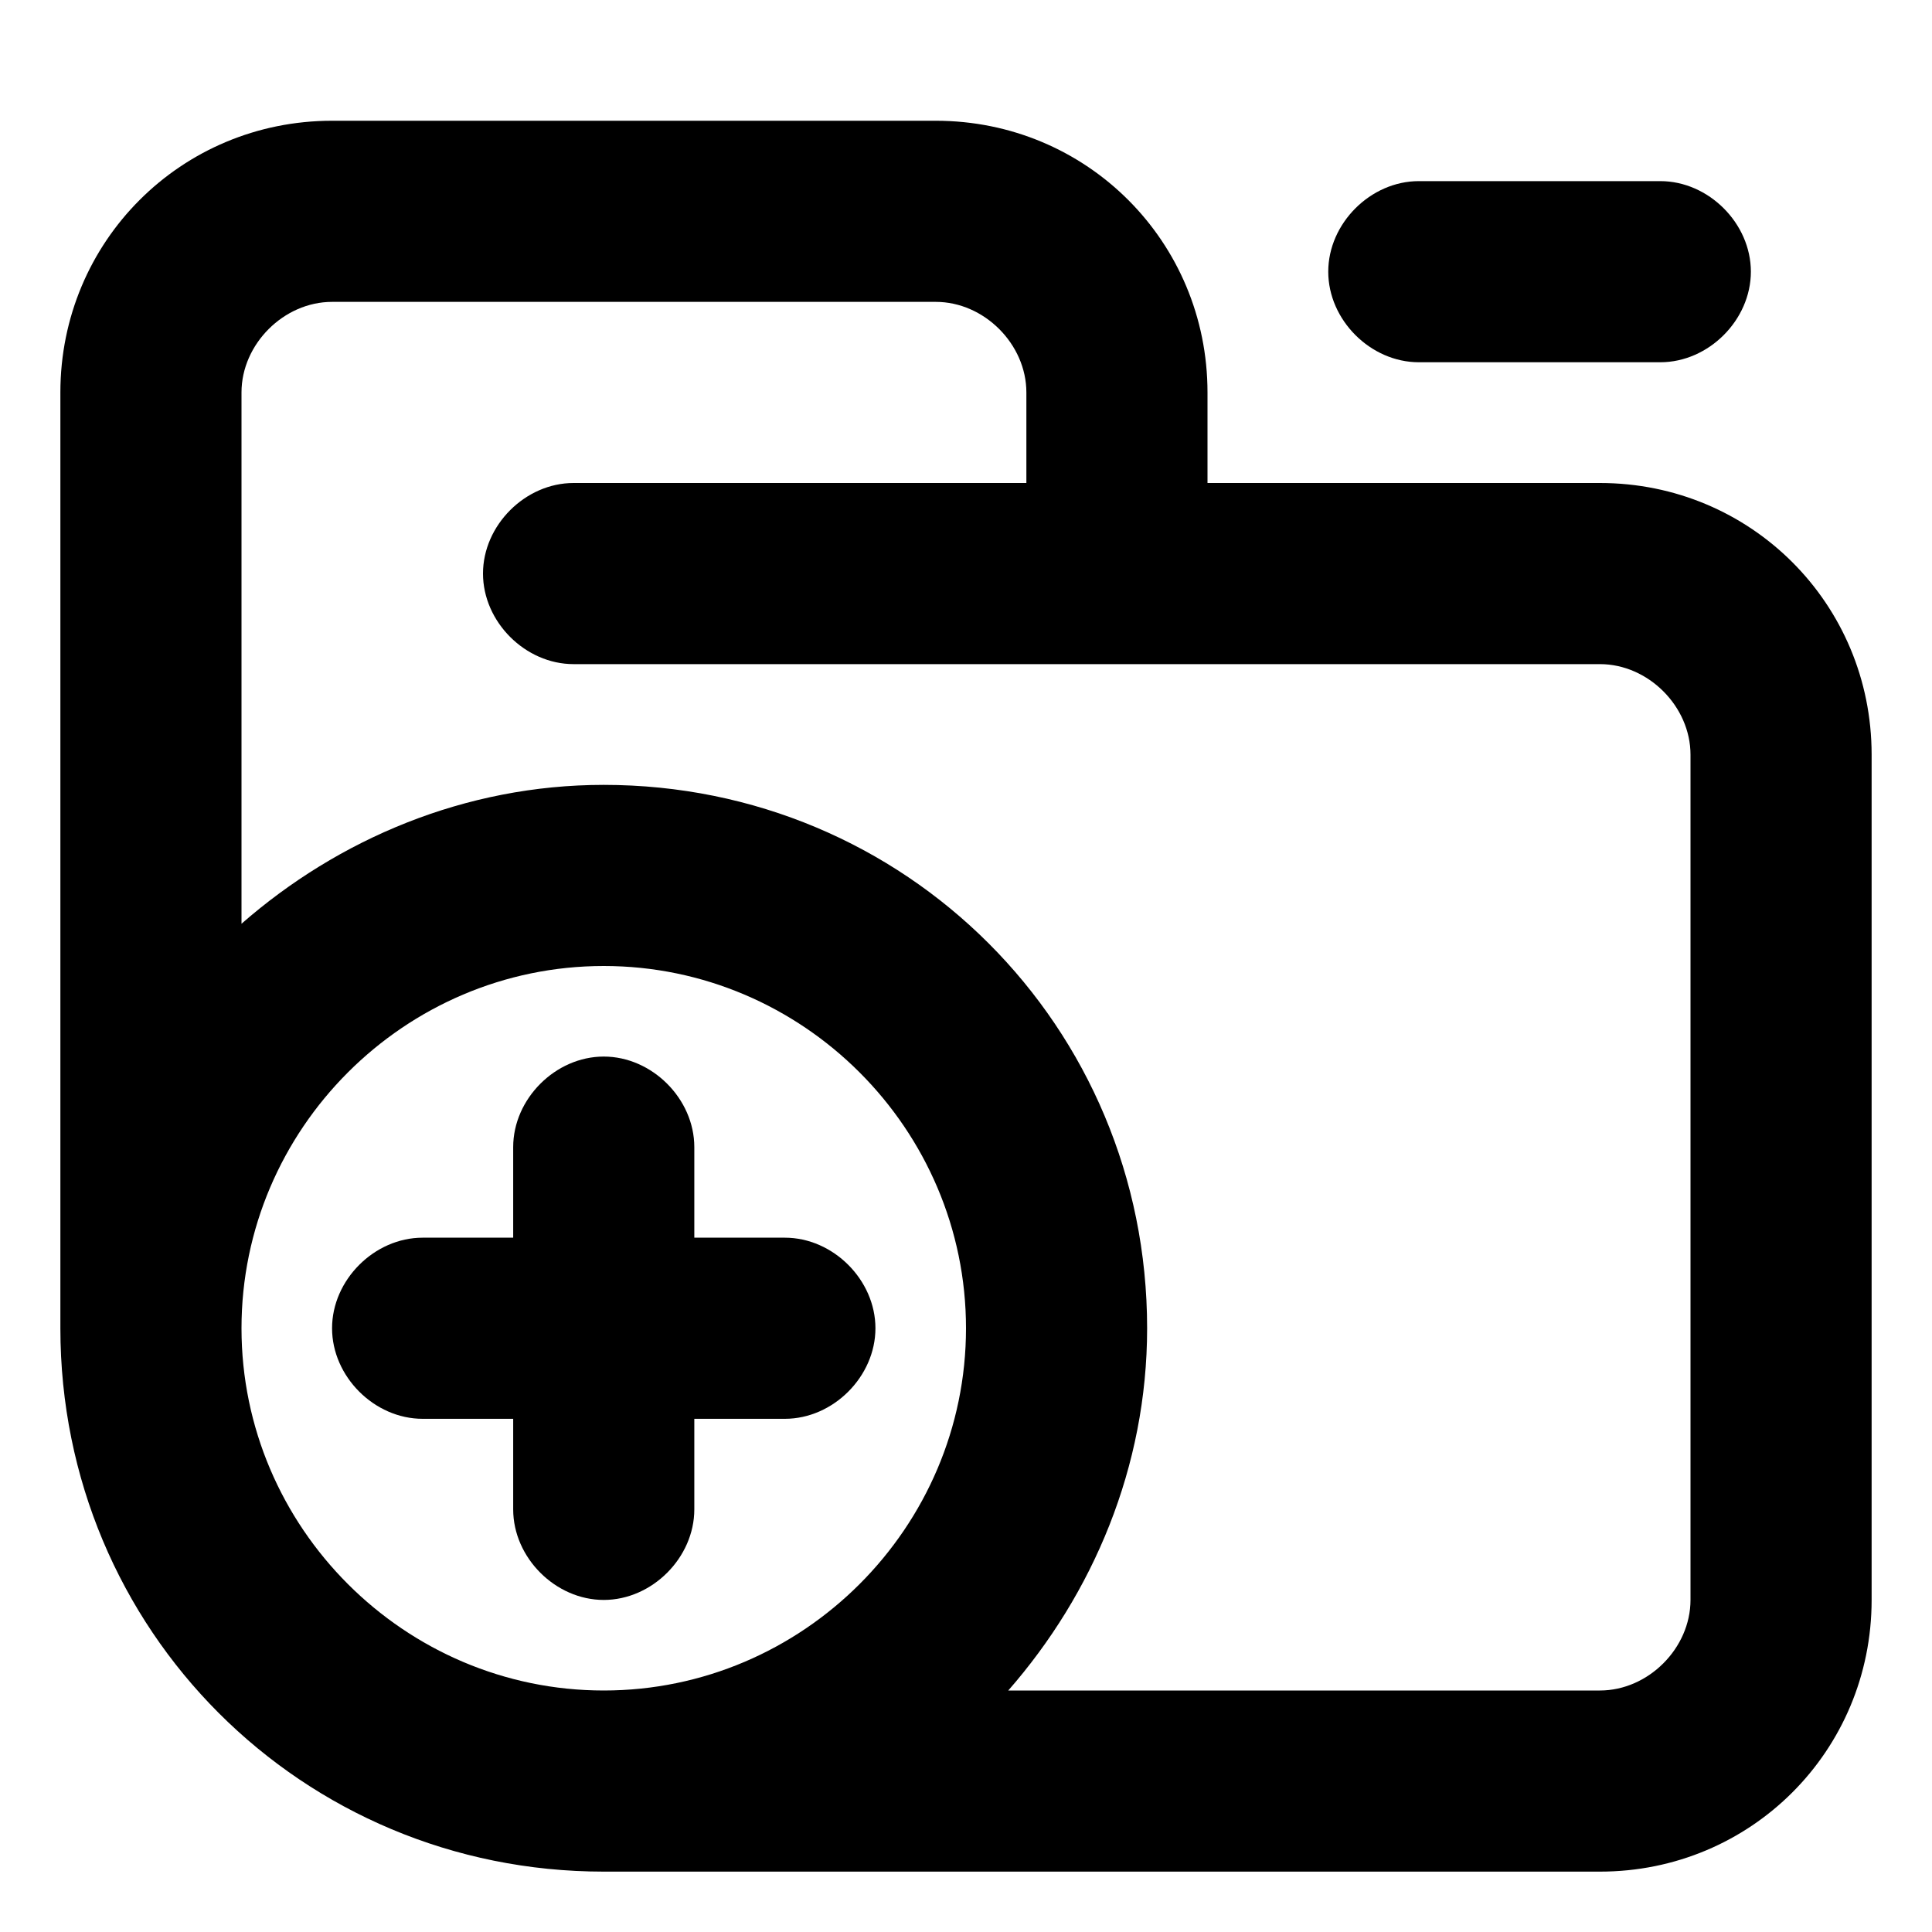
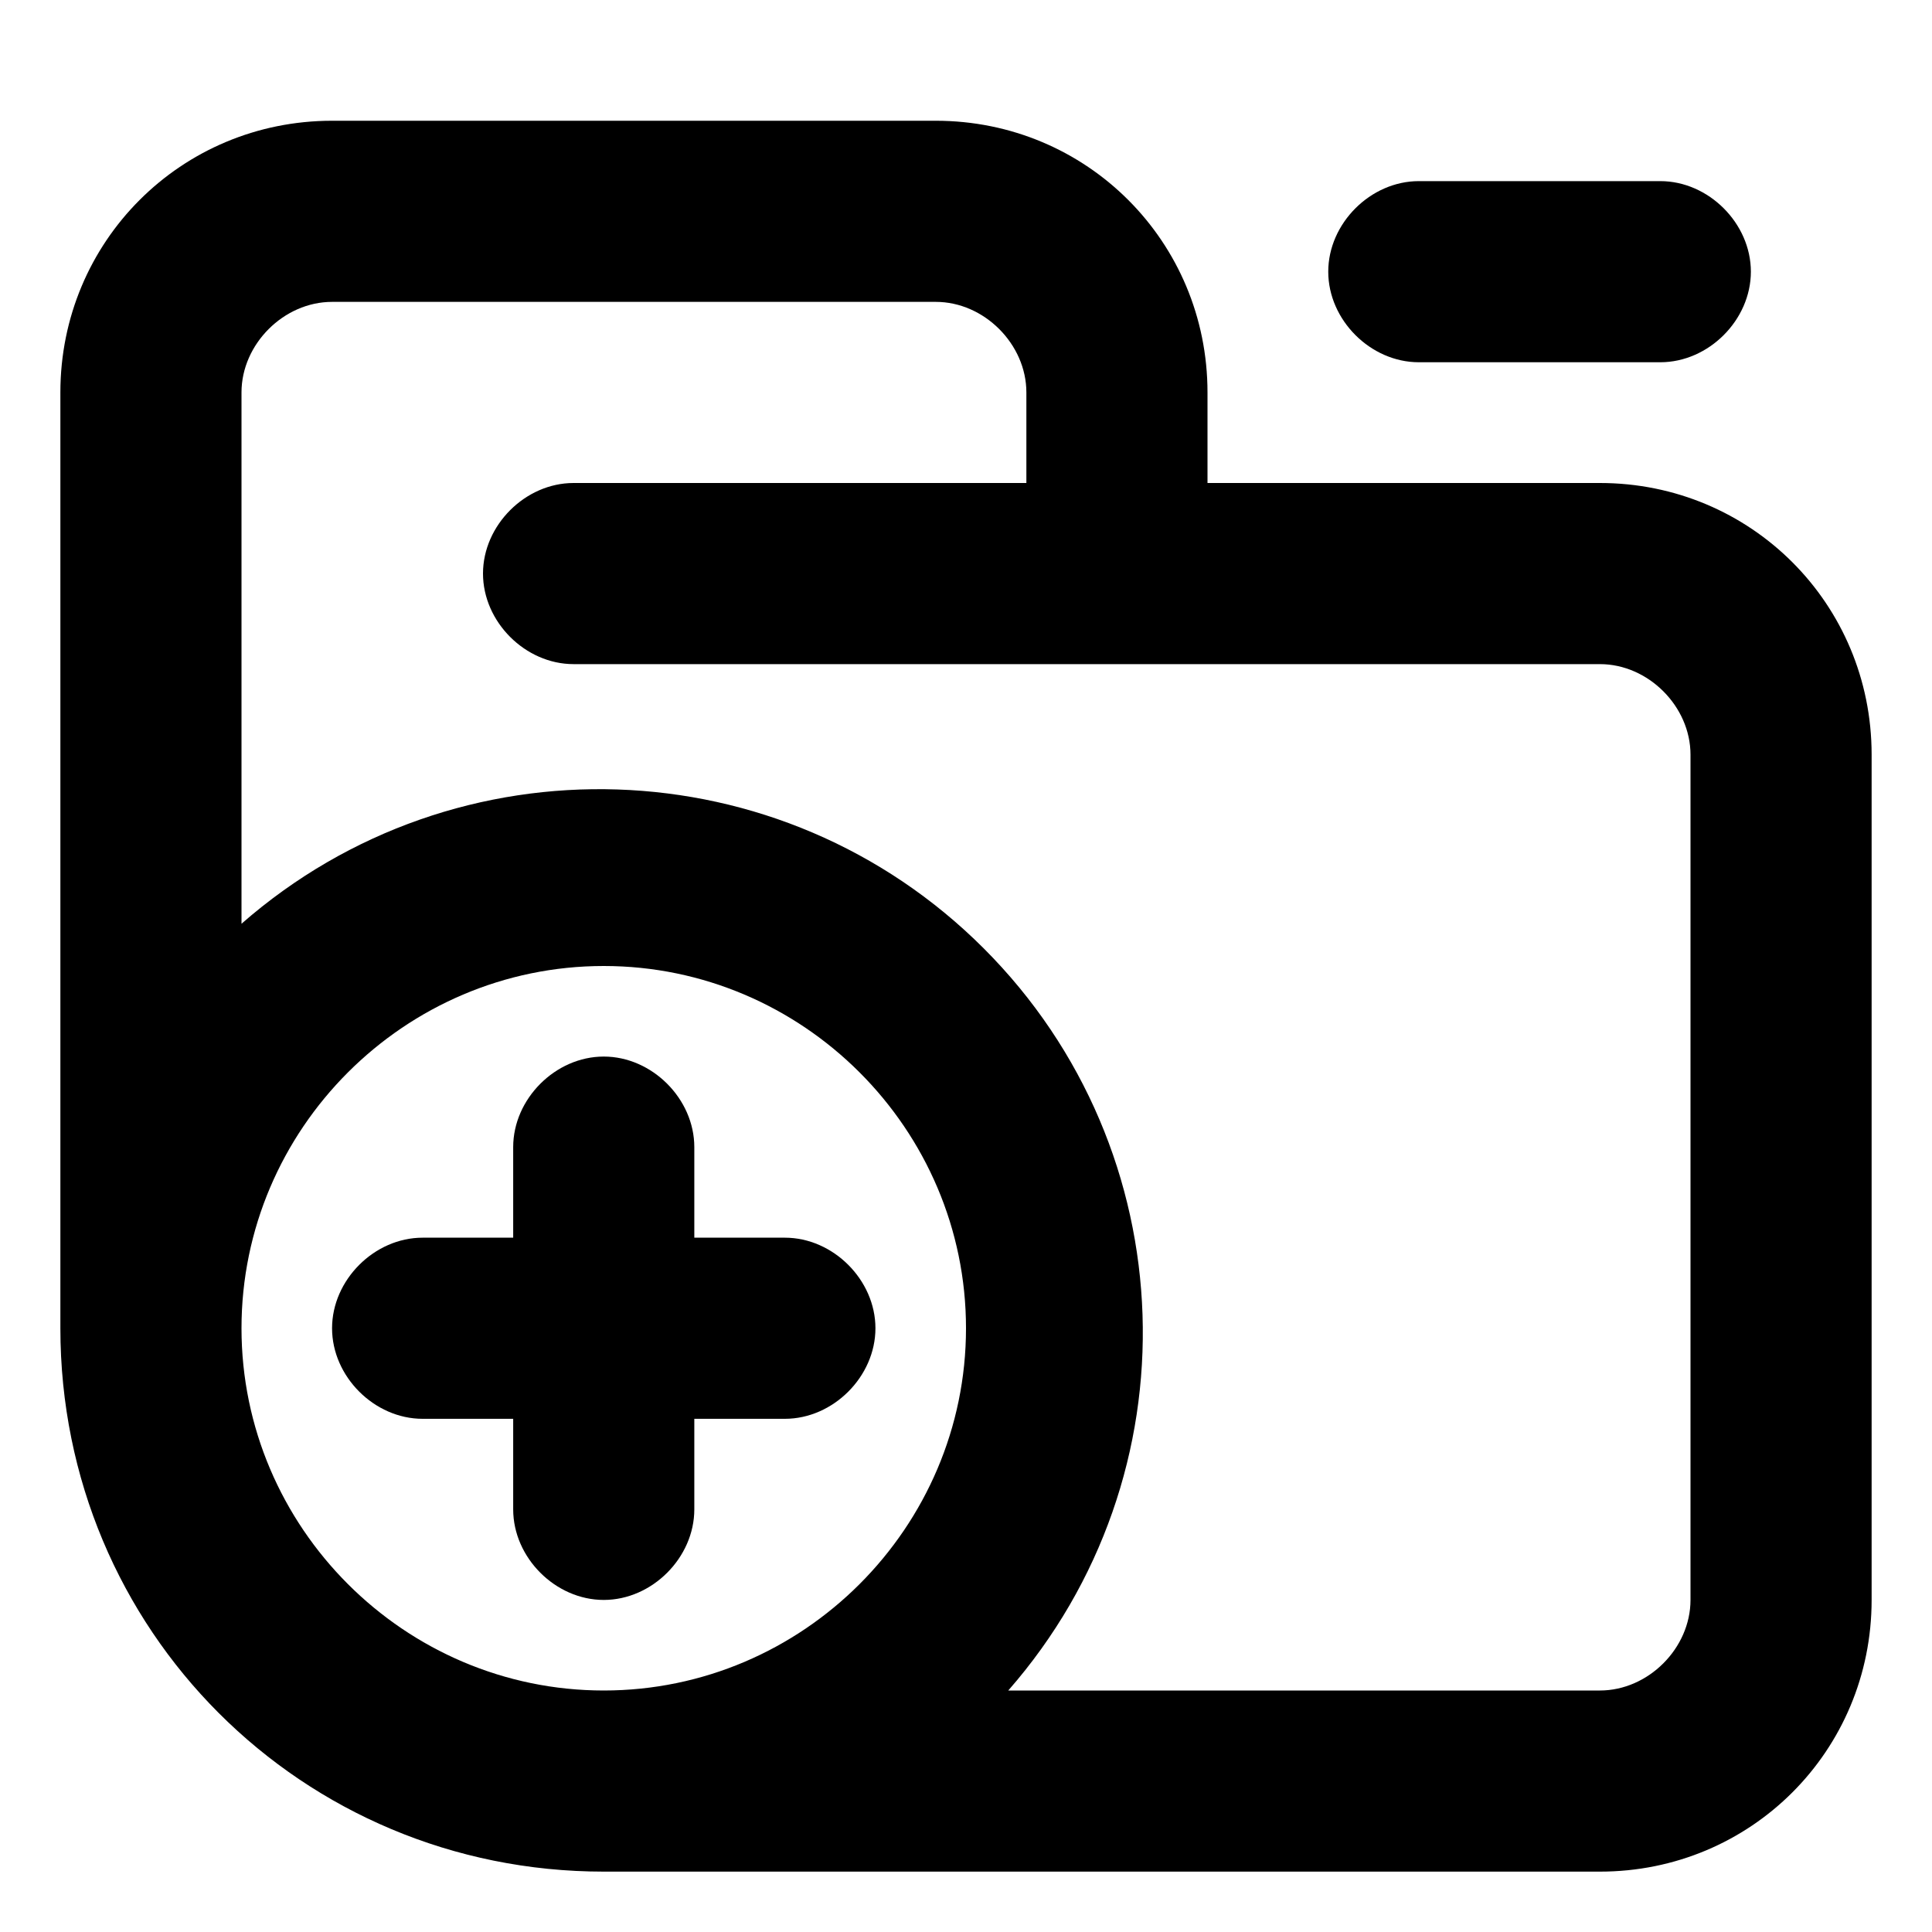
- <svg xmlns="http://www.w3.org/2000/svg" version="1.1" id="Layer_1" x="0px" y="0px" viewBox="0 0 32 32" style="enable-background:new 0 0 32 32;" xml:space="preserve">
-   <style type="text/css">
- 	.st0{fill:none;}
- </style>
-   <g>
-     <path class="st0" d="M19,22c0,2.3-0.9,4.4-2.3,6h9.8c0.8,0,1.5-0.7,1.5-1.5v-14c0-0.8-0.7-1.5-1.5-1.5h-17C8.7,11,8,10.3,8,9.5   S8.7,8,9.5,8H17V6.5C17,5.7,16.3,5,15.5,5h-10C4.7,5,4,5.7,4,6.5v4v4.8c1.6-1.4,3.7-2.3,6-2.3C15,13,19,17,19,22z" />
-     <circle class="st0" cx="10" cy="22" r="6" />
-     <path d="M23.5,6h4C28.3,6,29,5.3,29,4.5S28.3,3,27.5,3h-4C22.7,3,22,3.7,22,4.5S22.7,6,23.5,6z" />
-     <path d="M26.5,8H20V6.5C20,4,18,2,15.5,2h-10C3,2,1,4,1,6.5v4V22c0,5,4,9,9,9h16.5c2.5,0,4.5-2,4.5-4.5v-14C31,10,29,8,26.5,8z    M4,22c0-3.3,2.7-6,6-6s6,2.7,6,6s-2.7,6-6,6S4,25.3,4,22z M28,26.5c0,0.8-0.7,1.5-1.5,1.5h-9.8c1.4-1.6,2.3-3.7,2.3-6c0-5-4-9-9-9   c-2.3,0-4.4,0.9-6,2.3v-4.8v-4C4,5.7,4.7,5,5.5,5h10C16.3,5,17,5.7,17,6.5V8H9.5C8.7,8,8,8.7,8,9.5S8.7,11,9.5,11h17   c0.8,0,1.5,0.7,1.5,1.5V26.5z" />
-   </g>
-   <path d="M13,20.5h-1.5V19c0-0.8-0.7-1.5-1.5-1.5S8.5,18.2,8.5,19v1.5H7c-0.8,0-1.5,0.7-1.5,1.5s0.7,1.5,1.5,1.5h1.5V25  c0,0.8,0.7,1.5,1.5,1.5s1.5-0.7,1.5-1.5v-1.5H13c0.8,0,1.5-0.7,1.5-1.5S13.8,20.5,13,20.5z" />
+ <svg xmlns="http://www.w3.org/2000/svg" id="Layer_1" viewBox="0 0 32 32">
+   <style>.st0{fill:none}</style>
+   <path class="st0" d="M19 22c0 2.3-.9 4.4-2.3 6h9.8c.8 0 1.5-.7 1.5-1.5v-14c0-.8-.7-1.5-1.5-1.5h-17C8.7 11 8 10.3 8 9.5S8.7 8 9.5 8H17V6.5c0-.8-.7-1.5-1.5-1.5h-10C4.7 5 4 5.7 4 6.5v8.8A9 9 0 0 1 19 22z" />
+   <circle class="st0" cx="10" cy="22" r="6" />
+   <path d="M23.5 6h4c.8 0 1.5-.7 1.5-1.5S28.3 3 27.5 3h-4c-.8 0-1.5.7-1.5 1.5S22.7 6 23.5 6z" />
+   <path d="M26.5 8H20V6.5C20 4 18 2 15.5 2h-10C3 2 1 4 1 6.5V22c0 5 4 9 9 9h16.5c2.5 0 4.5-2 4.5-4.5v-14C31 10 29 8 26.5 8zM4 22c0-3.3 2.7-6 6-6s6 2.7 6 6-2.7 6-6 6-6-2.7-6-6zm24 4.5c0 .8-.7 1.5-1.5 1.5h-9.8A9 9 0 0 0 4 15.3V6.5C4 5.7 4.7 5 5.5 5h10c.8 0 1.5.7 1.5 1.5V8H9.5C8.7 8 8 8.7 8 9.5S8.7 11 9.5 11h17c.8 0 1.5.7 1.5 1.5v14z" />
+   <path d="M13 20.5h-1.5V19c0-.8-.7-1.5-1.5-1.5s-1.5.7-1.5 1.5v1.5H7c-.8 0-1.5.7-1.5 1.5s.7 1.5 1.5 1.5h1.5V25c0 .8.7 1.5 1.5 1.5s1.5-.7 1.5-1.5v-1.5H13c.8 0 1.5-.7 1.5-1.5s-.7-1.5-1.5-1.5z" />
</svg>
